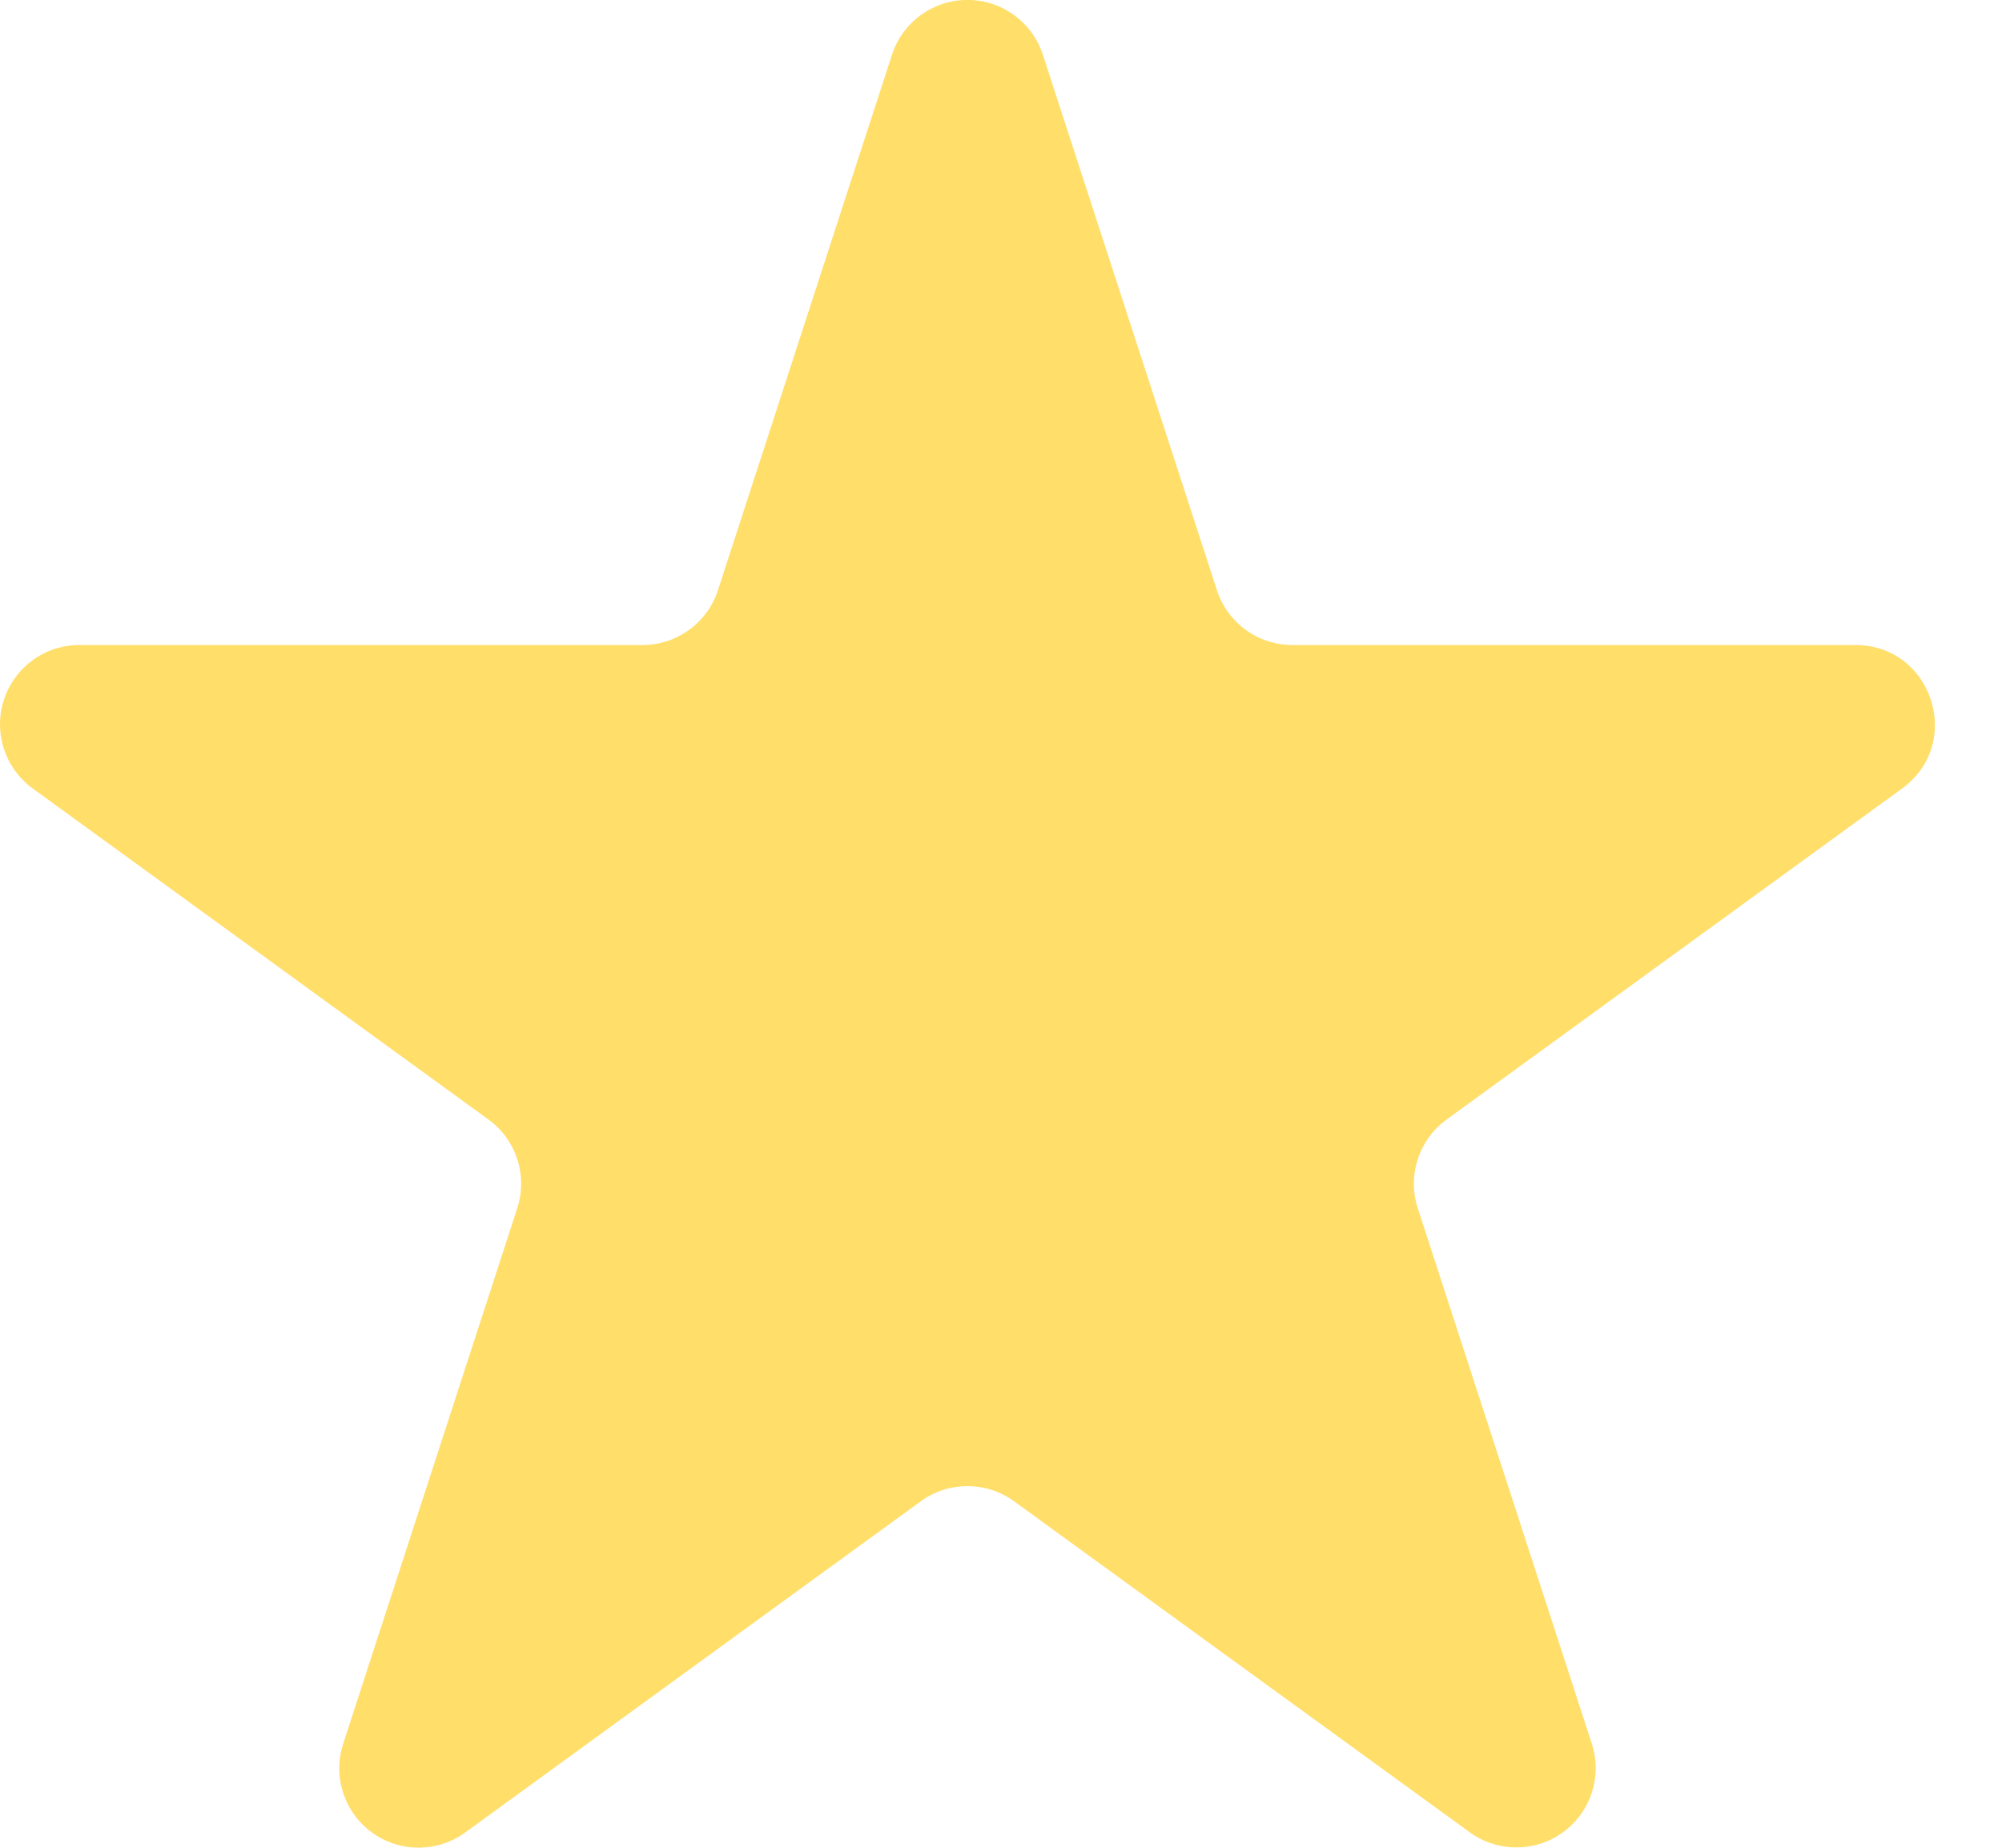
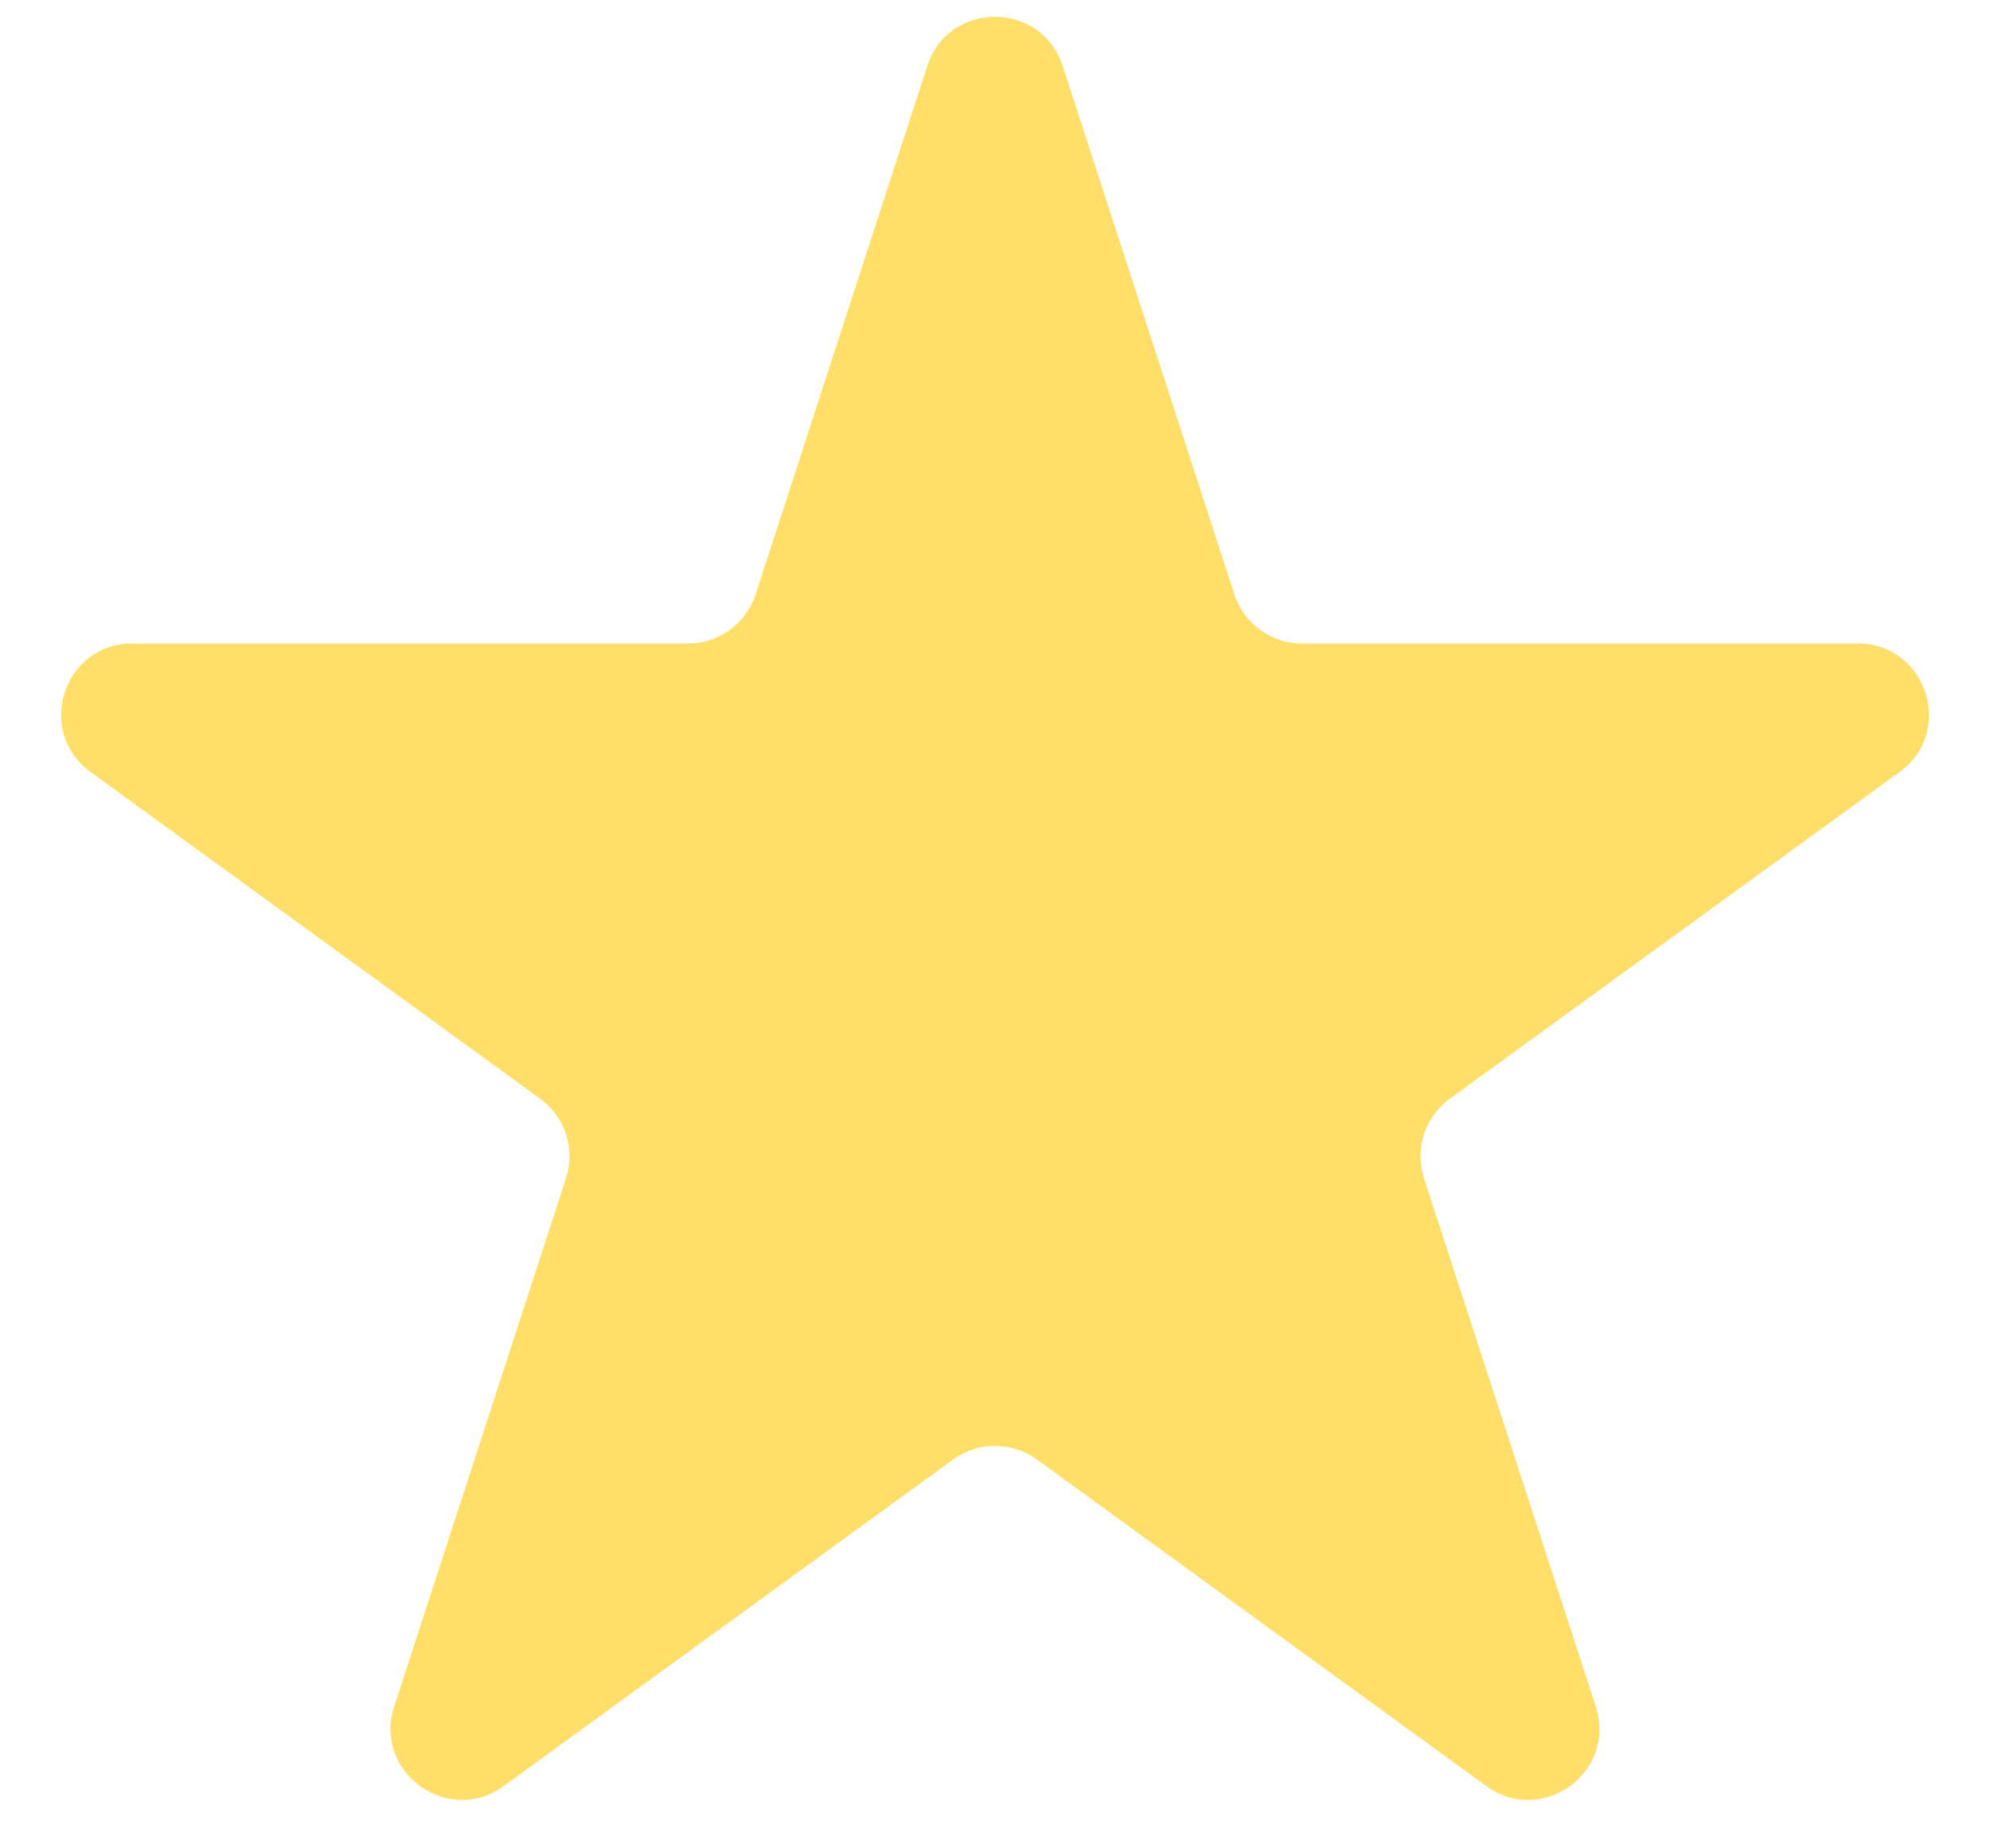
- <svg xmlns="http://www.w3.org/2000/svg" width="13" height="12" fill="none" viewBox="0 0 13 12">
-   <path fill="#FFDE6A" d="M5.792.356a.515.515 0 0 1 .98 0l1.13 3.477a.515.515 0 0 0 .49.356h3.656c.499 0 .707.639.303.932l-2.958 2.15a.515.515 0 0 0-.187.575l1.13 3.477a.515.515 0 0 1-.793.576L6.585 9.75a.515.515 0 0 0-.606 0L3.022 11.9a.515.515 0 0 1-.793-.577l1.13-3.477a.515.515 0 0 0-.188-.576L.213 5.121a.515.515 0 0 1 .303-.932h3.656a.515.515 0 0 0 .49-.356L5.792.356z" />
+ <svg xmlns="http://www.w3.org/2000/svg" width="14" height="13" viewBox="0 0 14 13" fill="none">
+   <path d="M6.524 0.464C6.674 0.003 7.326 0.003 7.476 0.464L8.684 4.182C8.751 4.388 8.943 4.528 9.159 4.528H13.07C13.554 4.528 13.755 5.148 13.364 5.432L10.2 7.731C10.025 7.858 9.951 8.084 10.018 8.29L11.227 12.009C11.376 12.469 10.849 12.852 10.457 12.568L7.294 10.269C7.119 10.142 6.881 10.142 6.706 10.269L3.543 12.568C3.151 12.852 2.624 12.469 2.773 12.009L3.982 8.29C4.049 8.084 3.975 7.858 3.8 7.731L0.637 5.432C0.245 5.148 0.446 4.528 0.93 4.528H4.841C5.057 4.528 5.249 4.388 5.316 4.182L6.524 0.464Z" fill="#FFDE6A" />
</svg>
